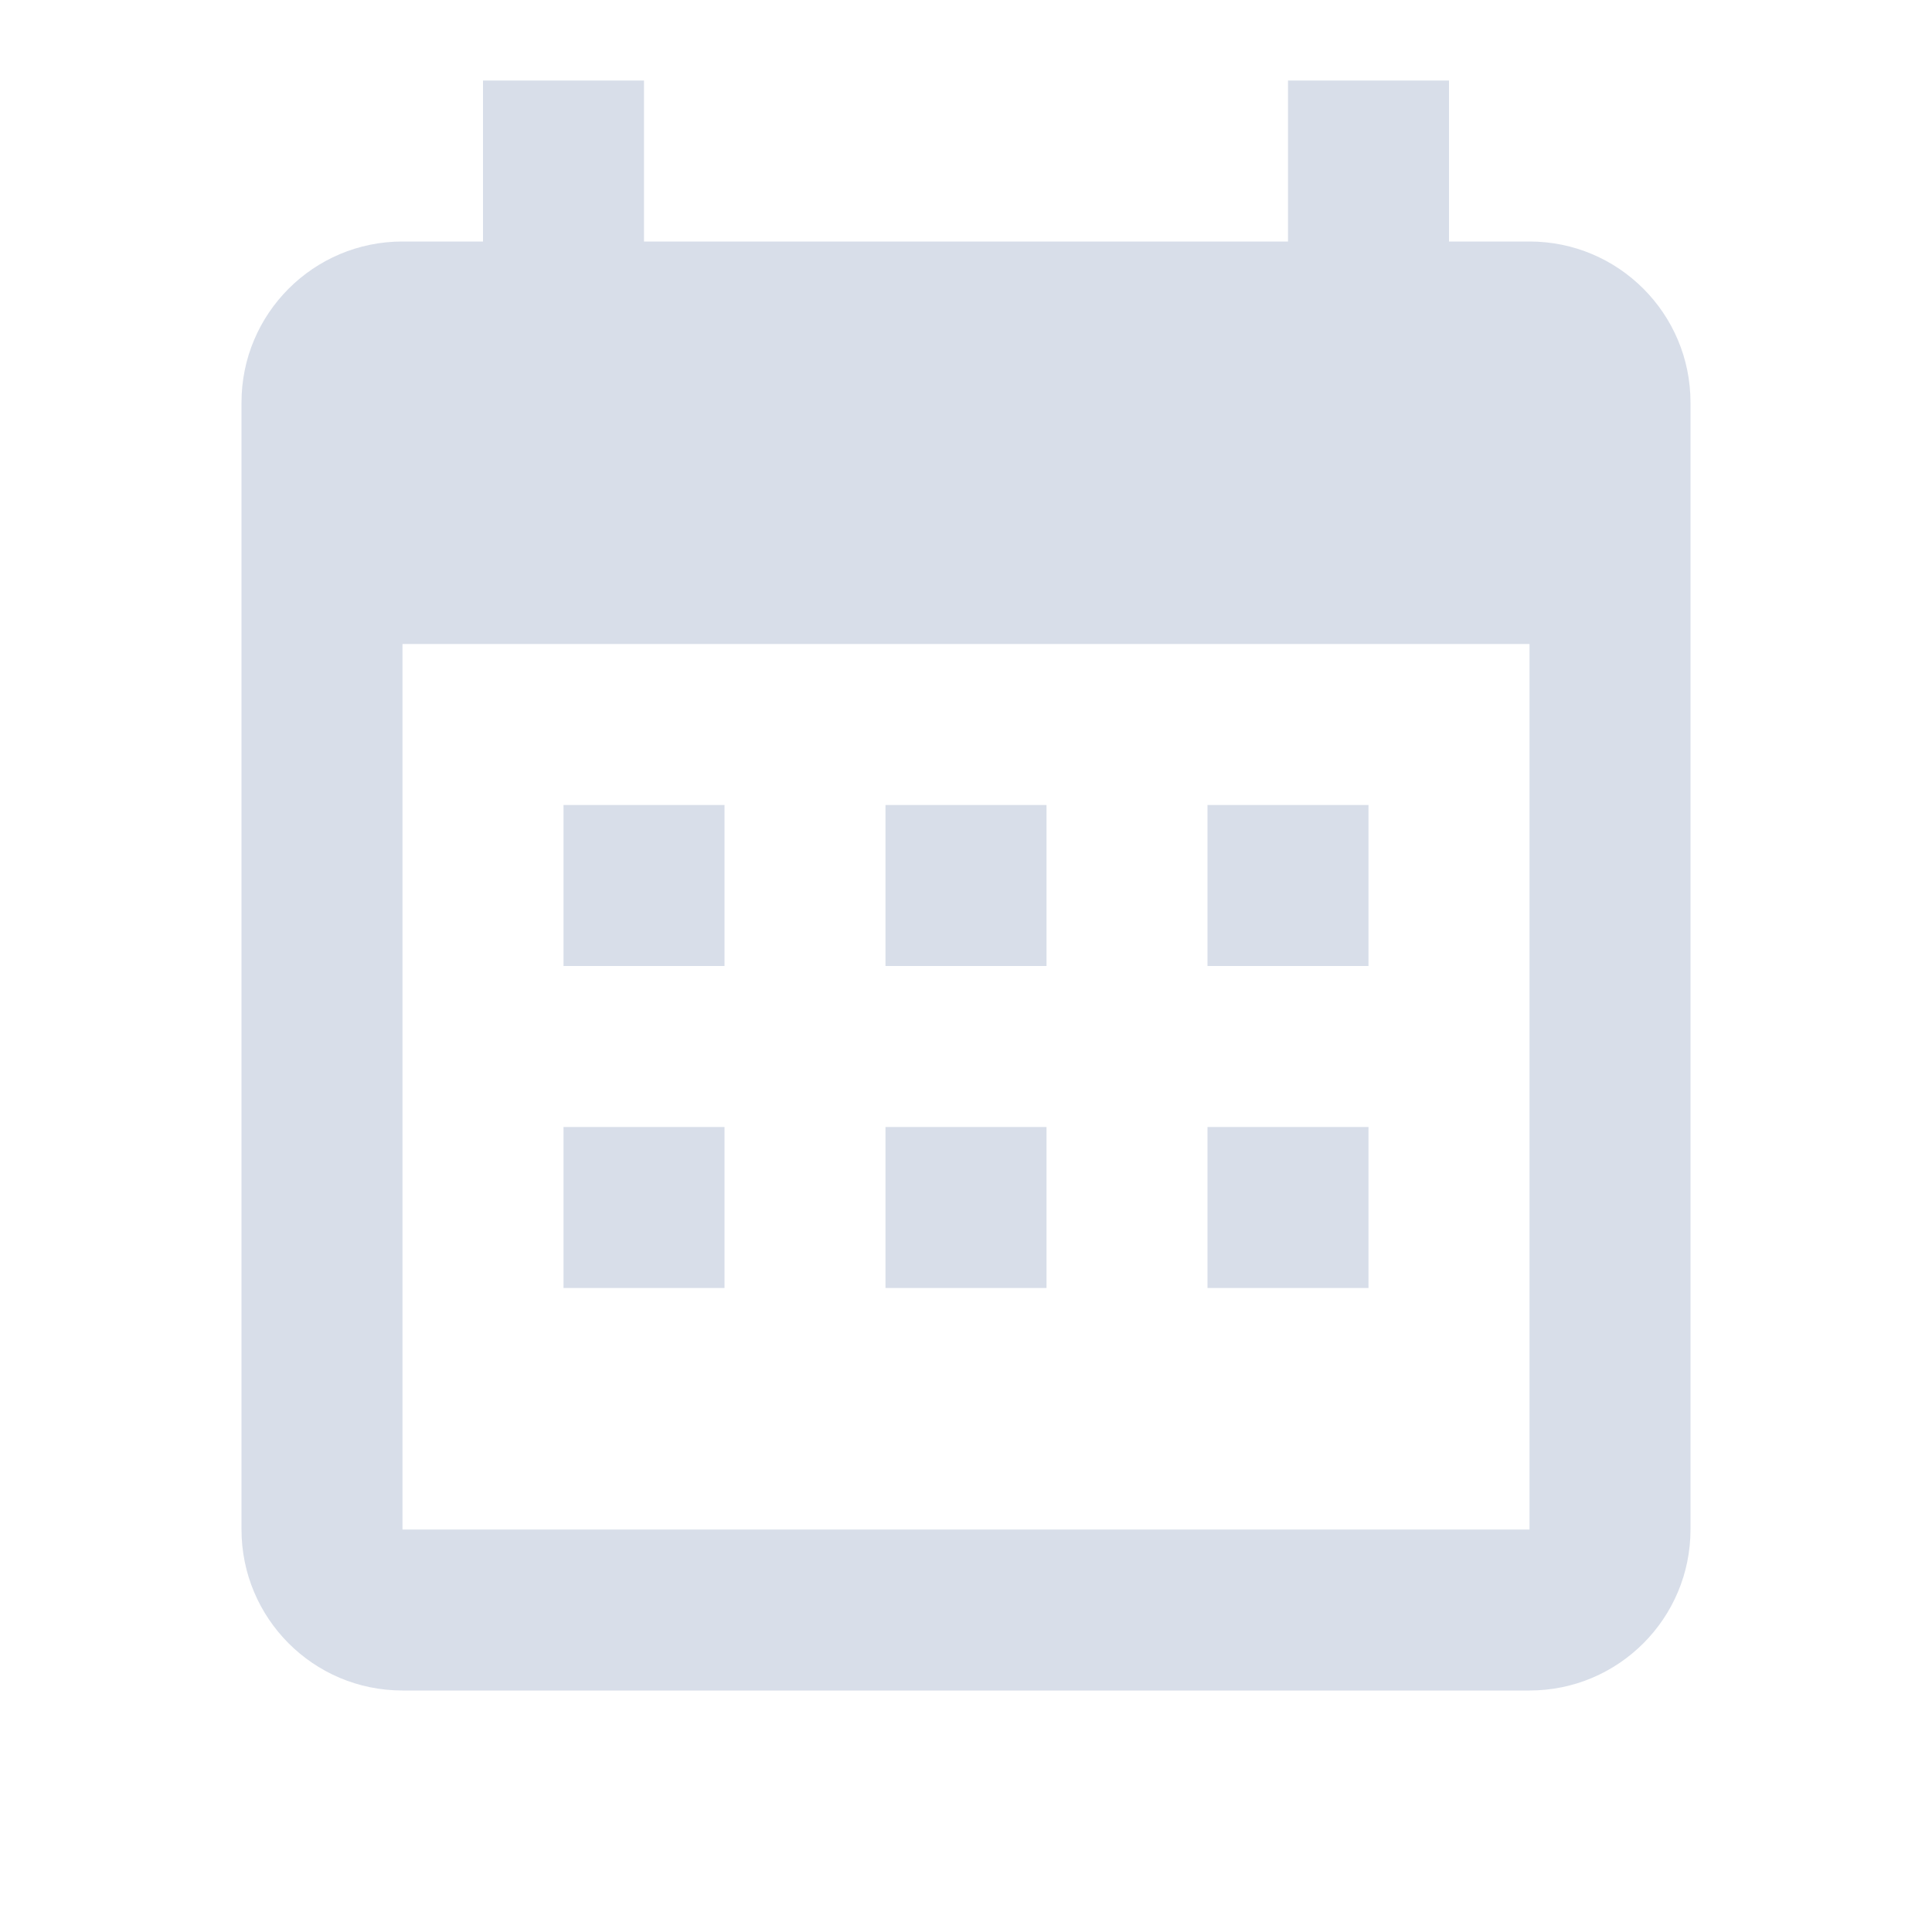
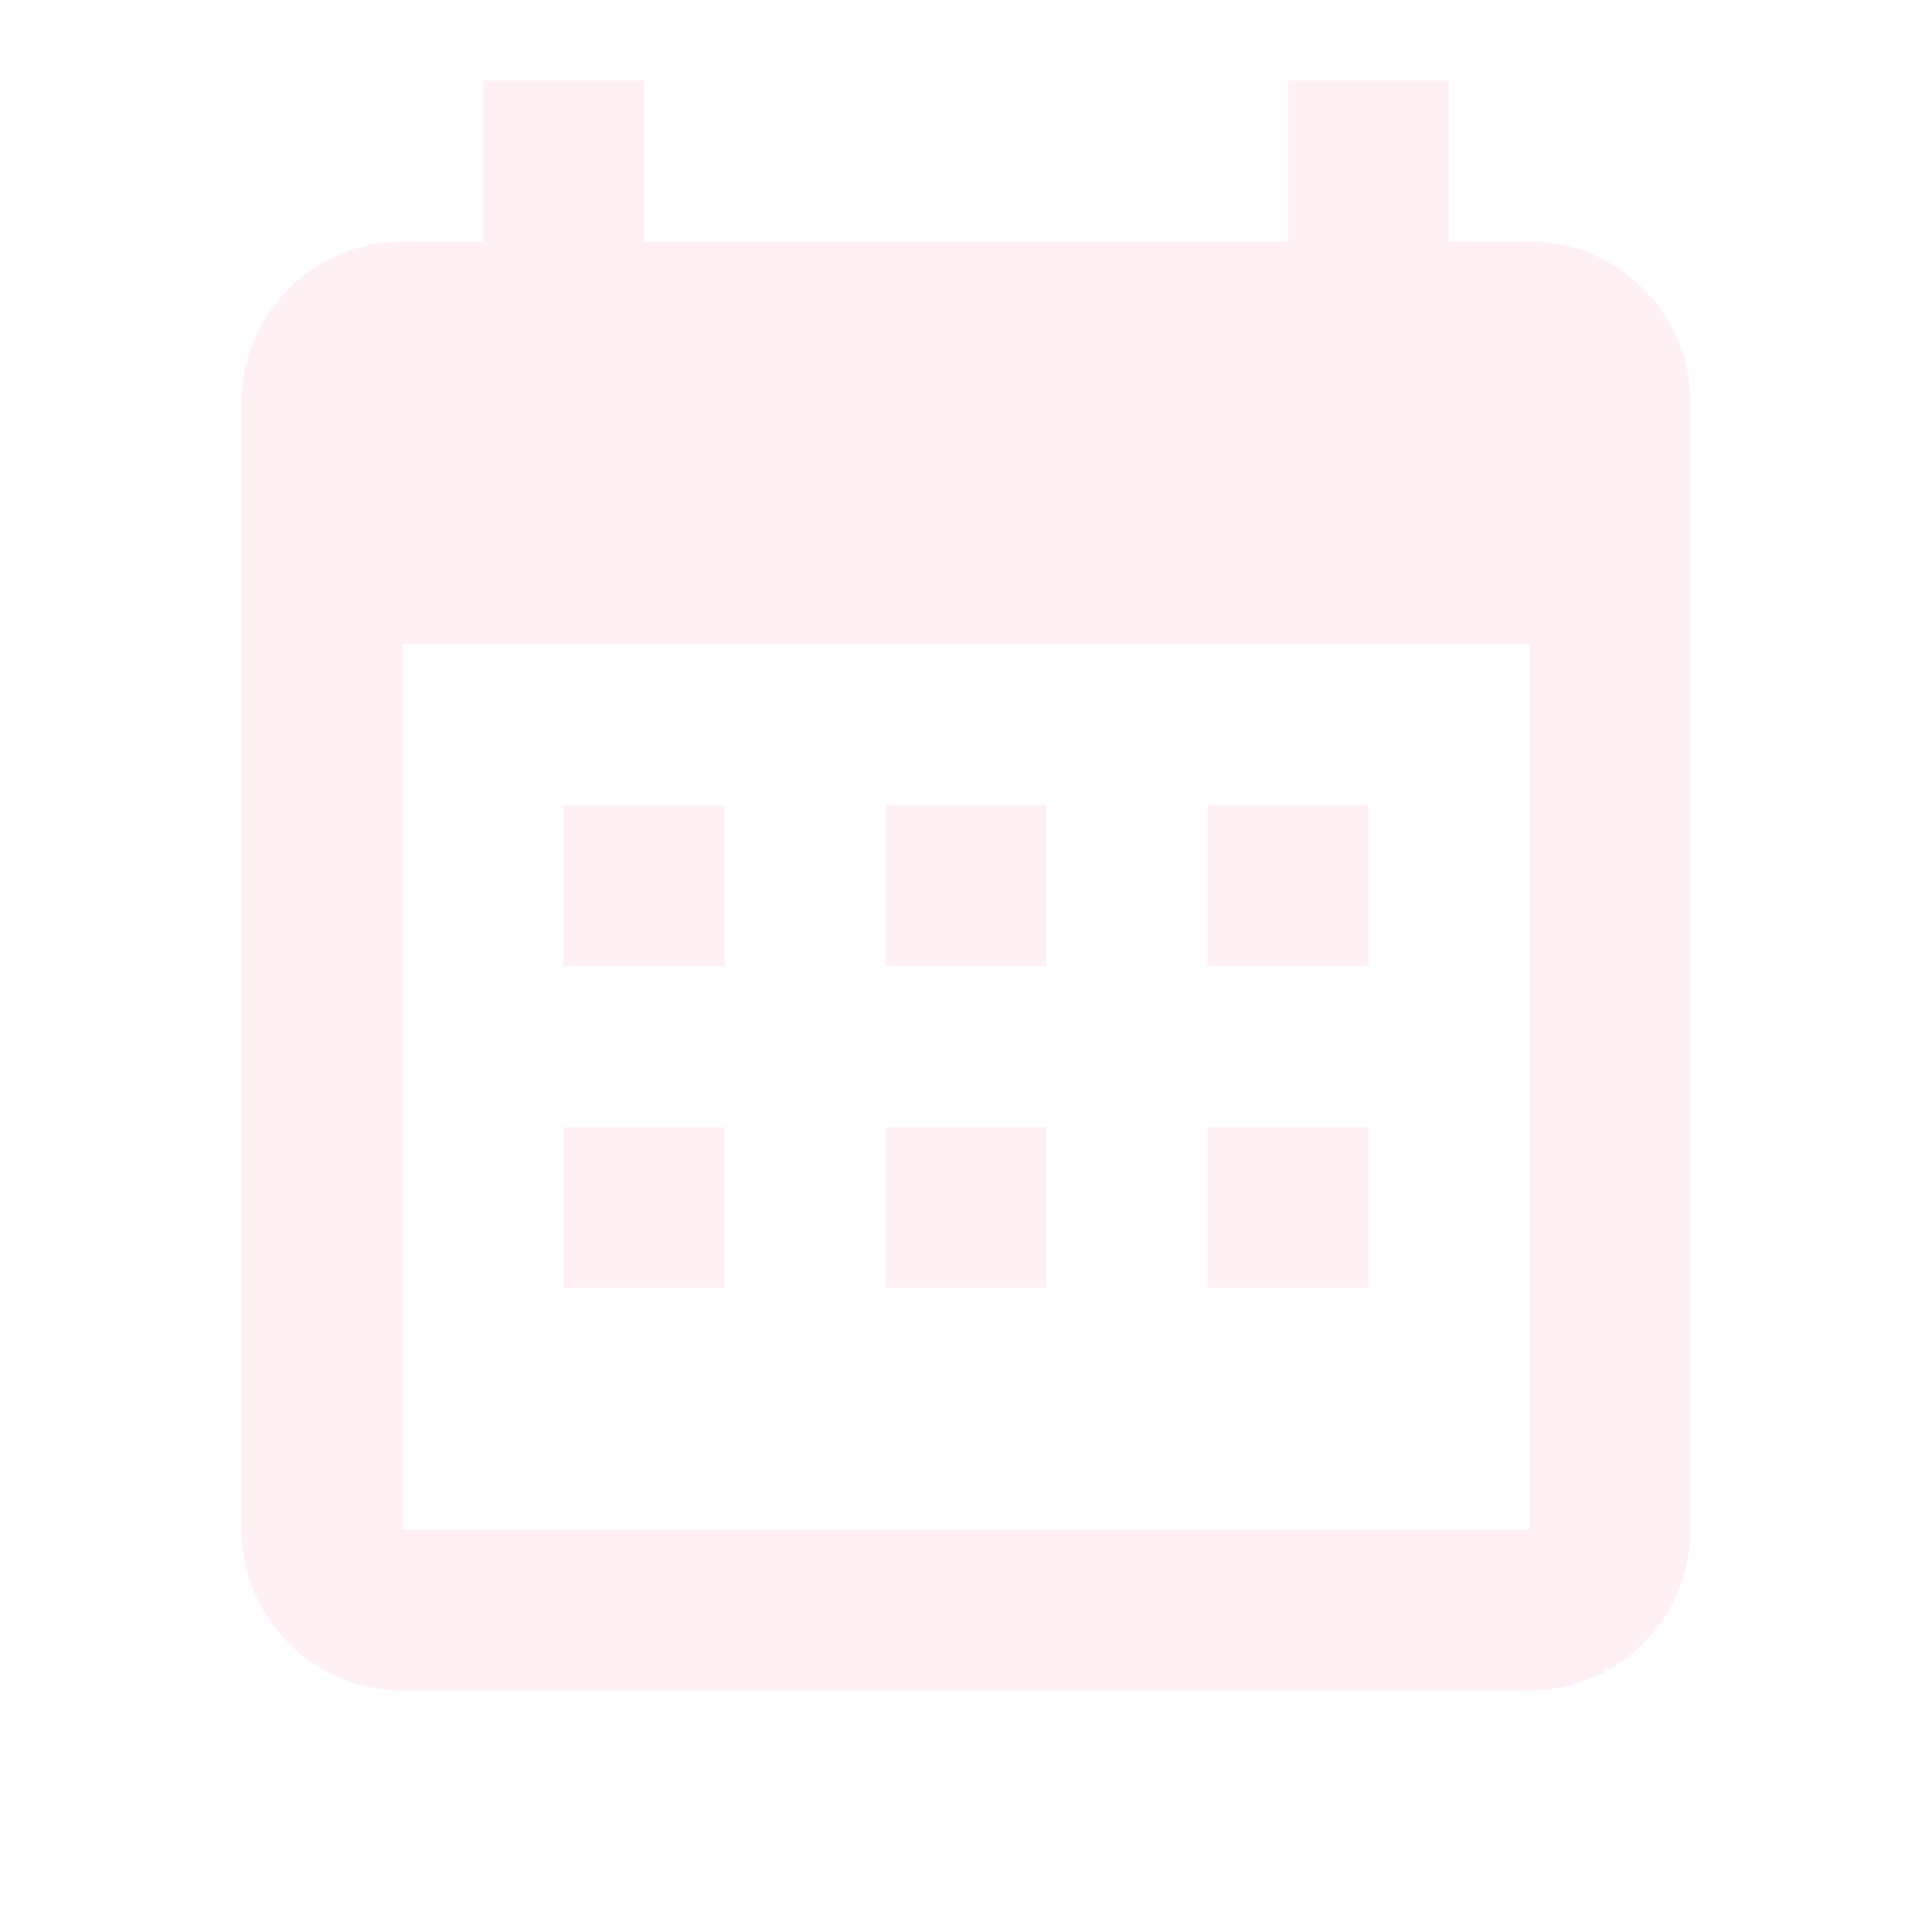
<svg xmlns="http://www.w3.org/2000/svg" version="1.1" width="32" height="32" viewBox="0 0 24 24">
-   <path fill="#d8dee9" d="M9,10V12H7V10H9M13,10V12H11V10H13M17,10V12H15V10H17M19,3A2,2 0 0,1 21,5V19A2,2 0 0,1 19,21H5C3.89,21 3,20.1 3,19V5A2,2 0 0,1 5,3H6V1H8V3H16V1H18V3H19M19,19V8H5V19H19M9,14V16H7V14H9M13,14V16H11V14H13M17,14V16H15V14H17Z" />
+   <path fill="#fff1f3" d="M9,10V12H7V10H9M13,10V12H11V10H13M17,10V12H15V10H17M19,3A2,2 0 0,1 21,5V19A2,2 0 0,1 19,21H5C3.89,21 3,20.1 3,19V5A2,2 0 0,1 5,3H6V1H8V3H16V1H18V3H19M19,19V8H5V19H19M9,14V16H7V14H9M13,14V16H11V14H13M17,14V16H15V14H17Z" />
</svg>
